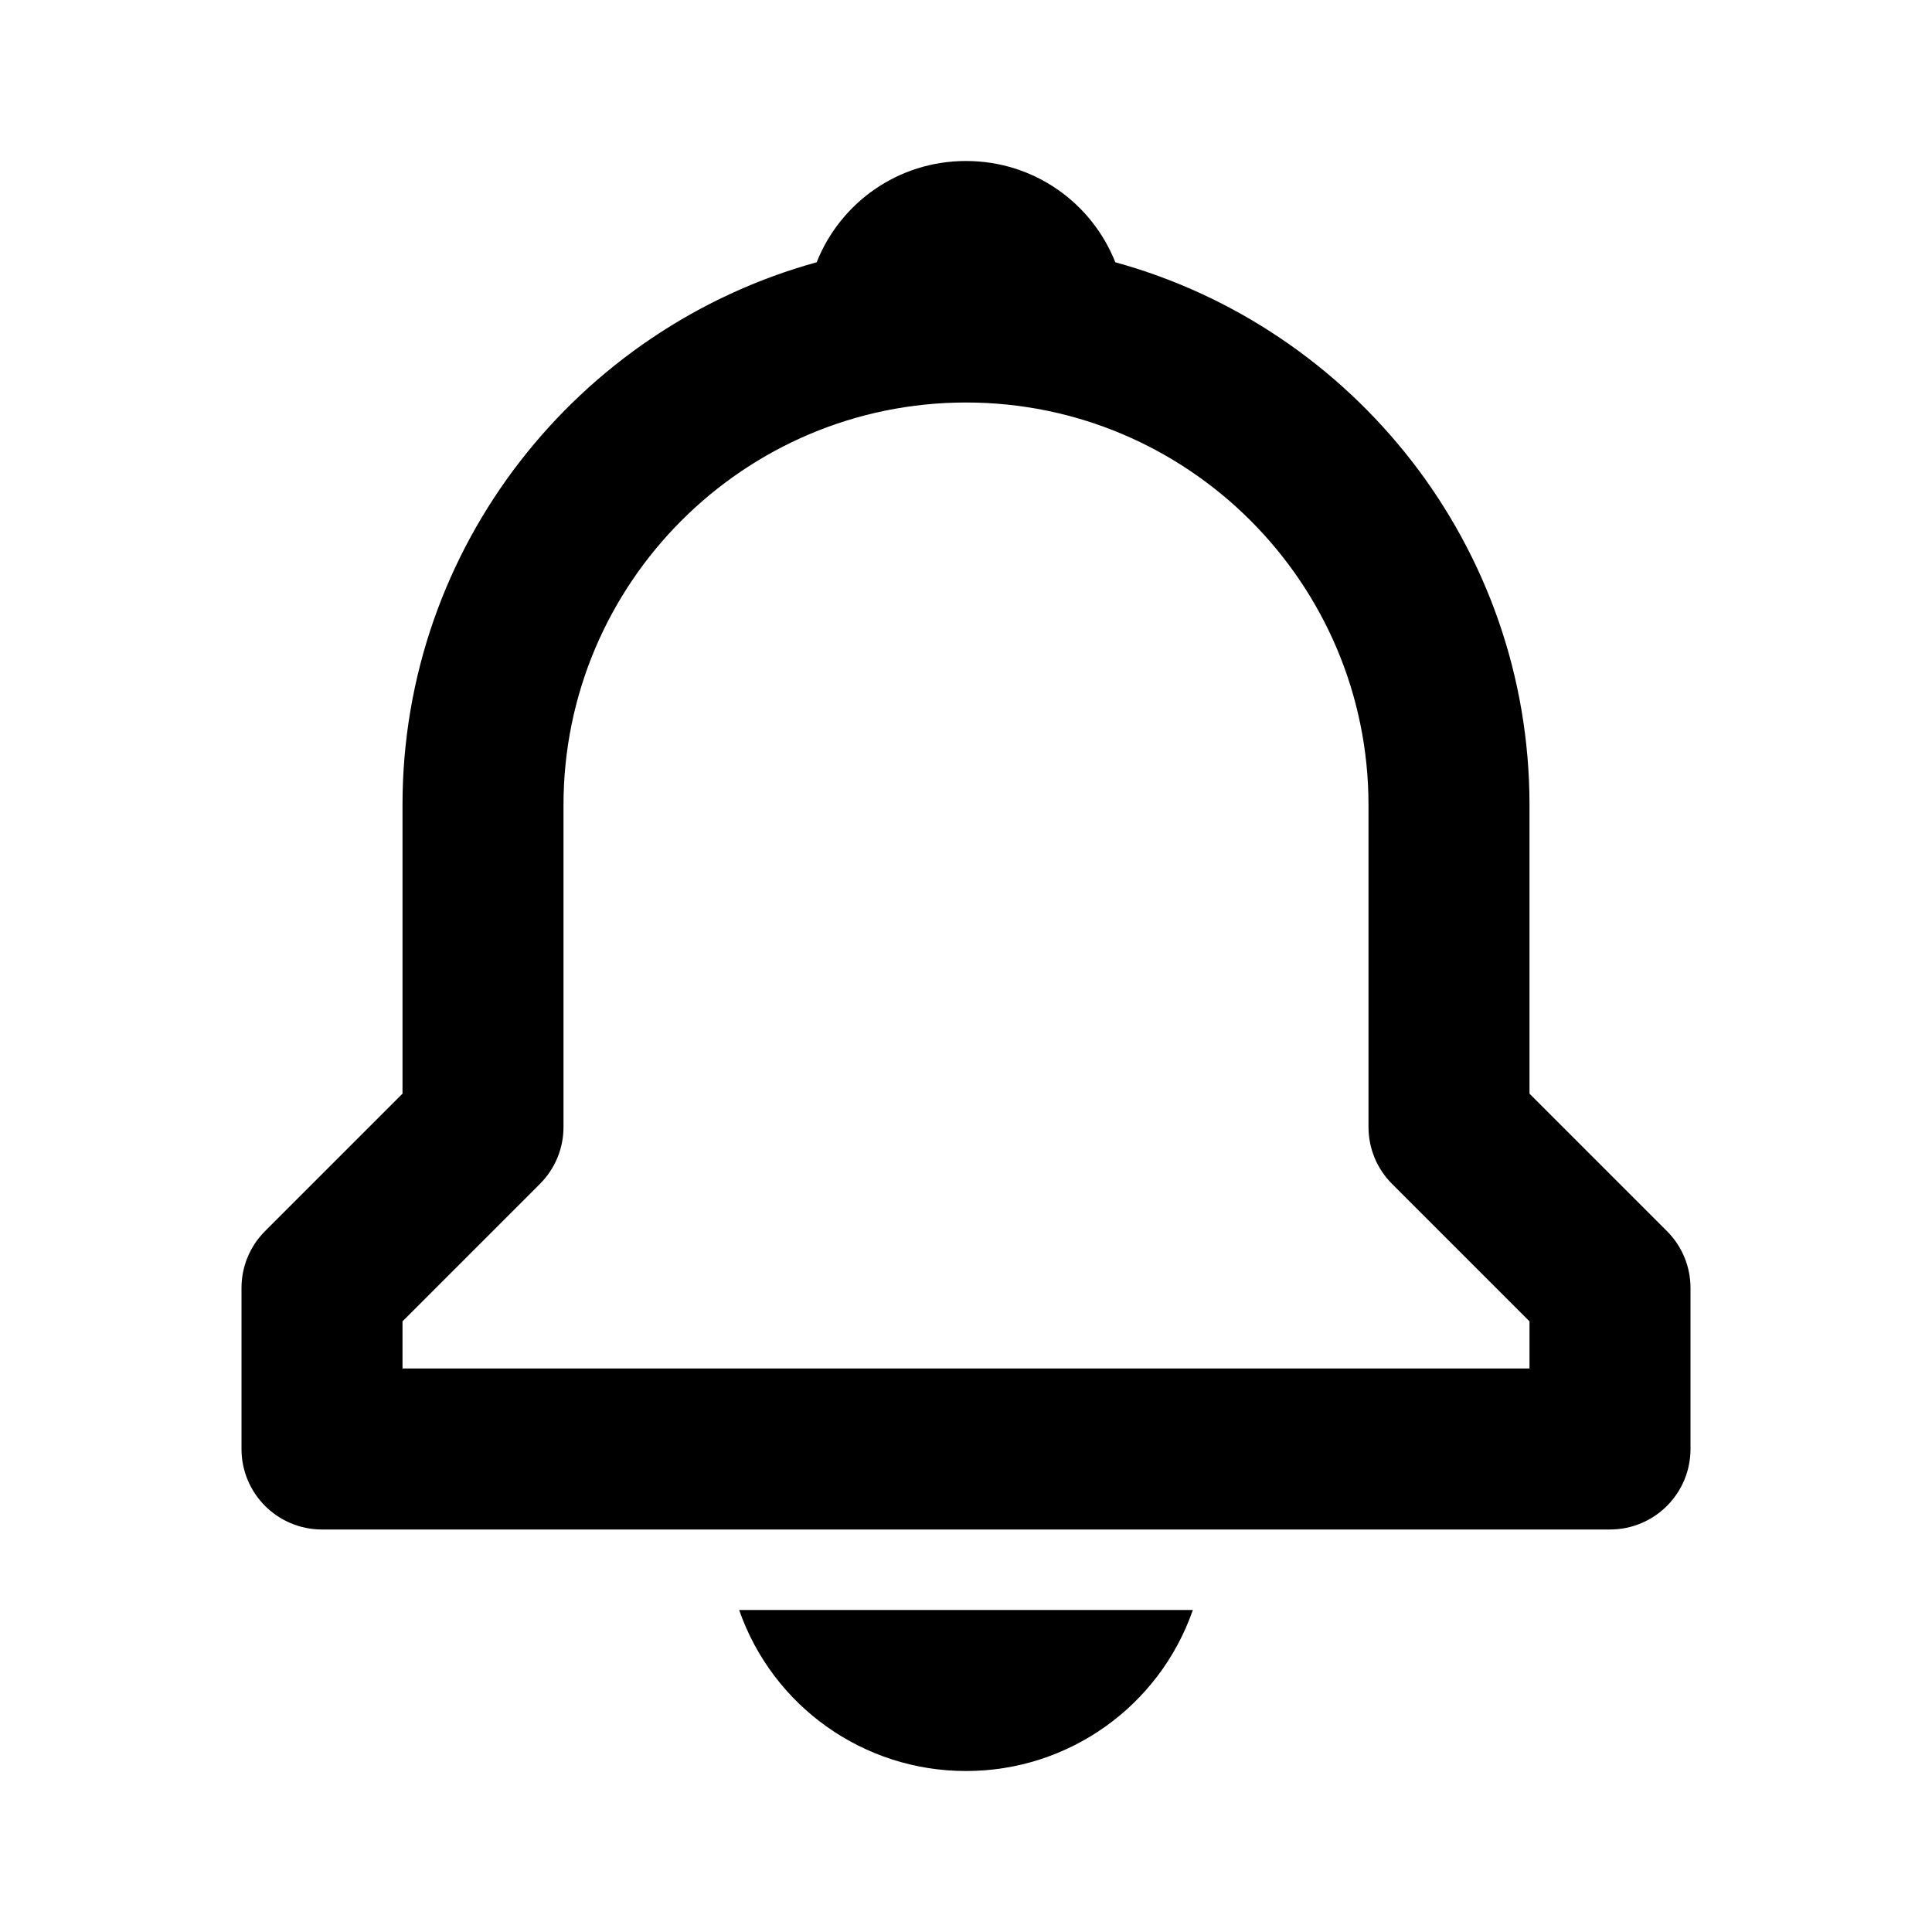
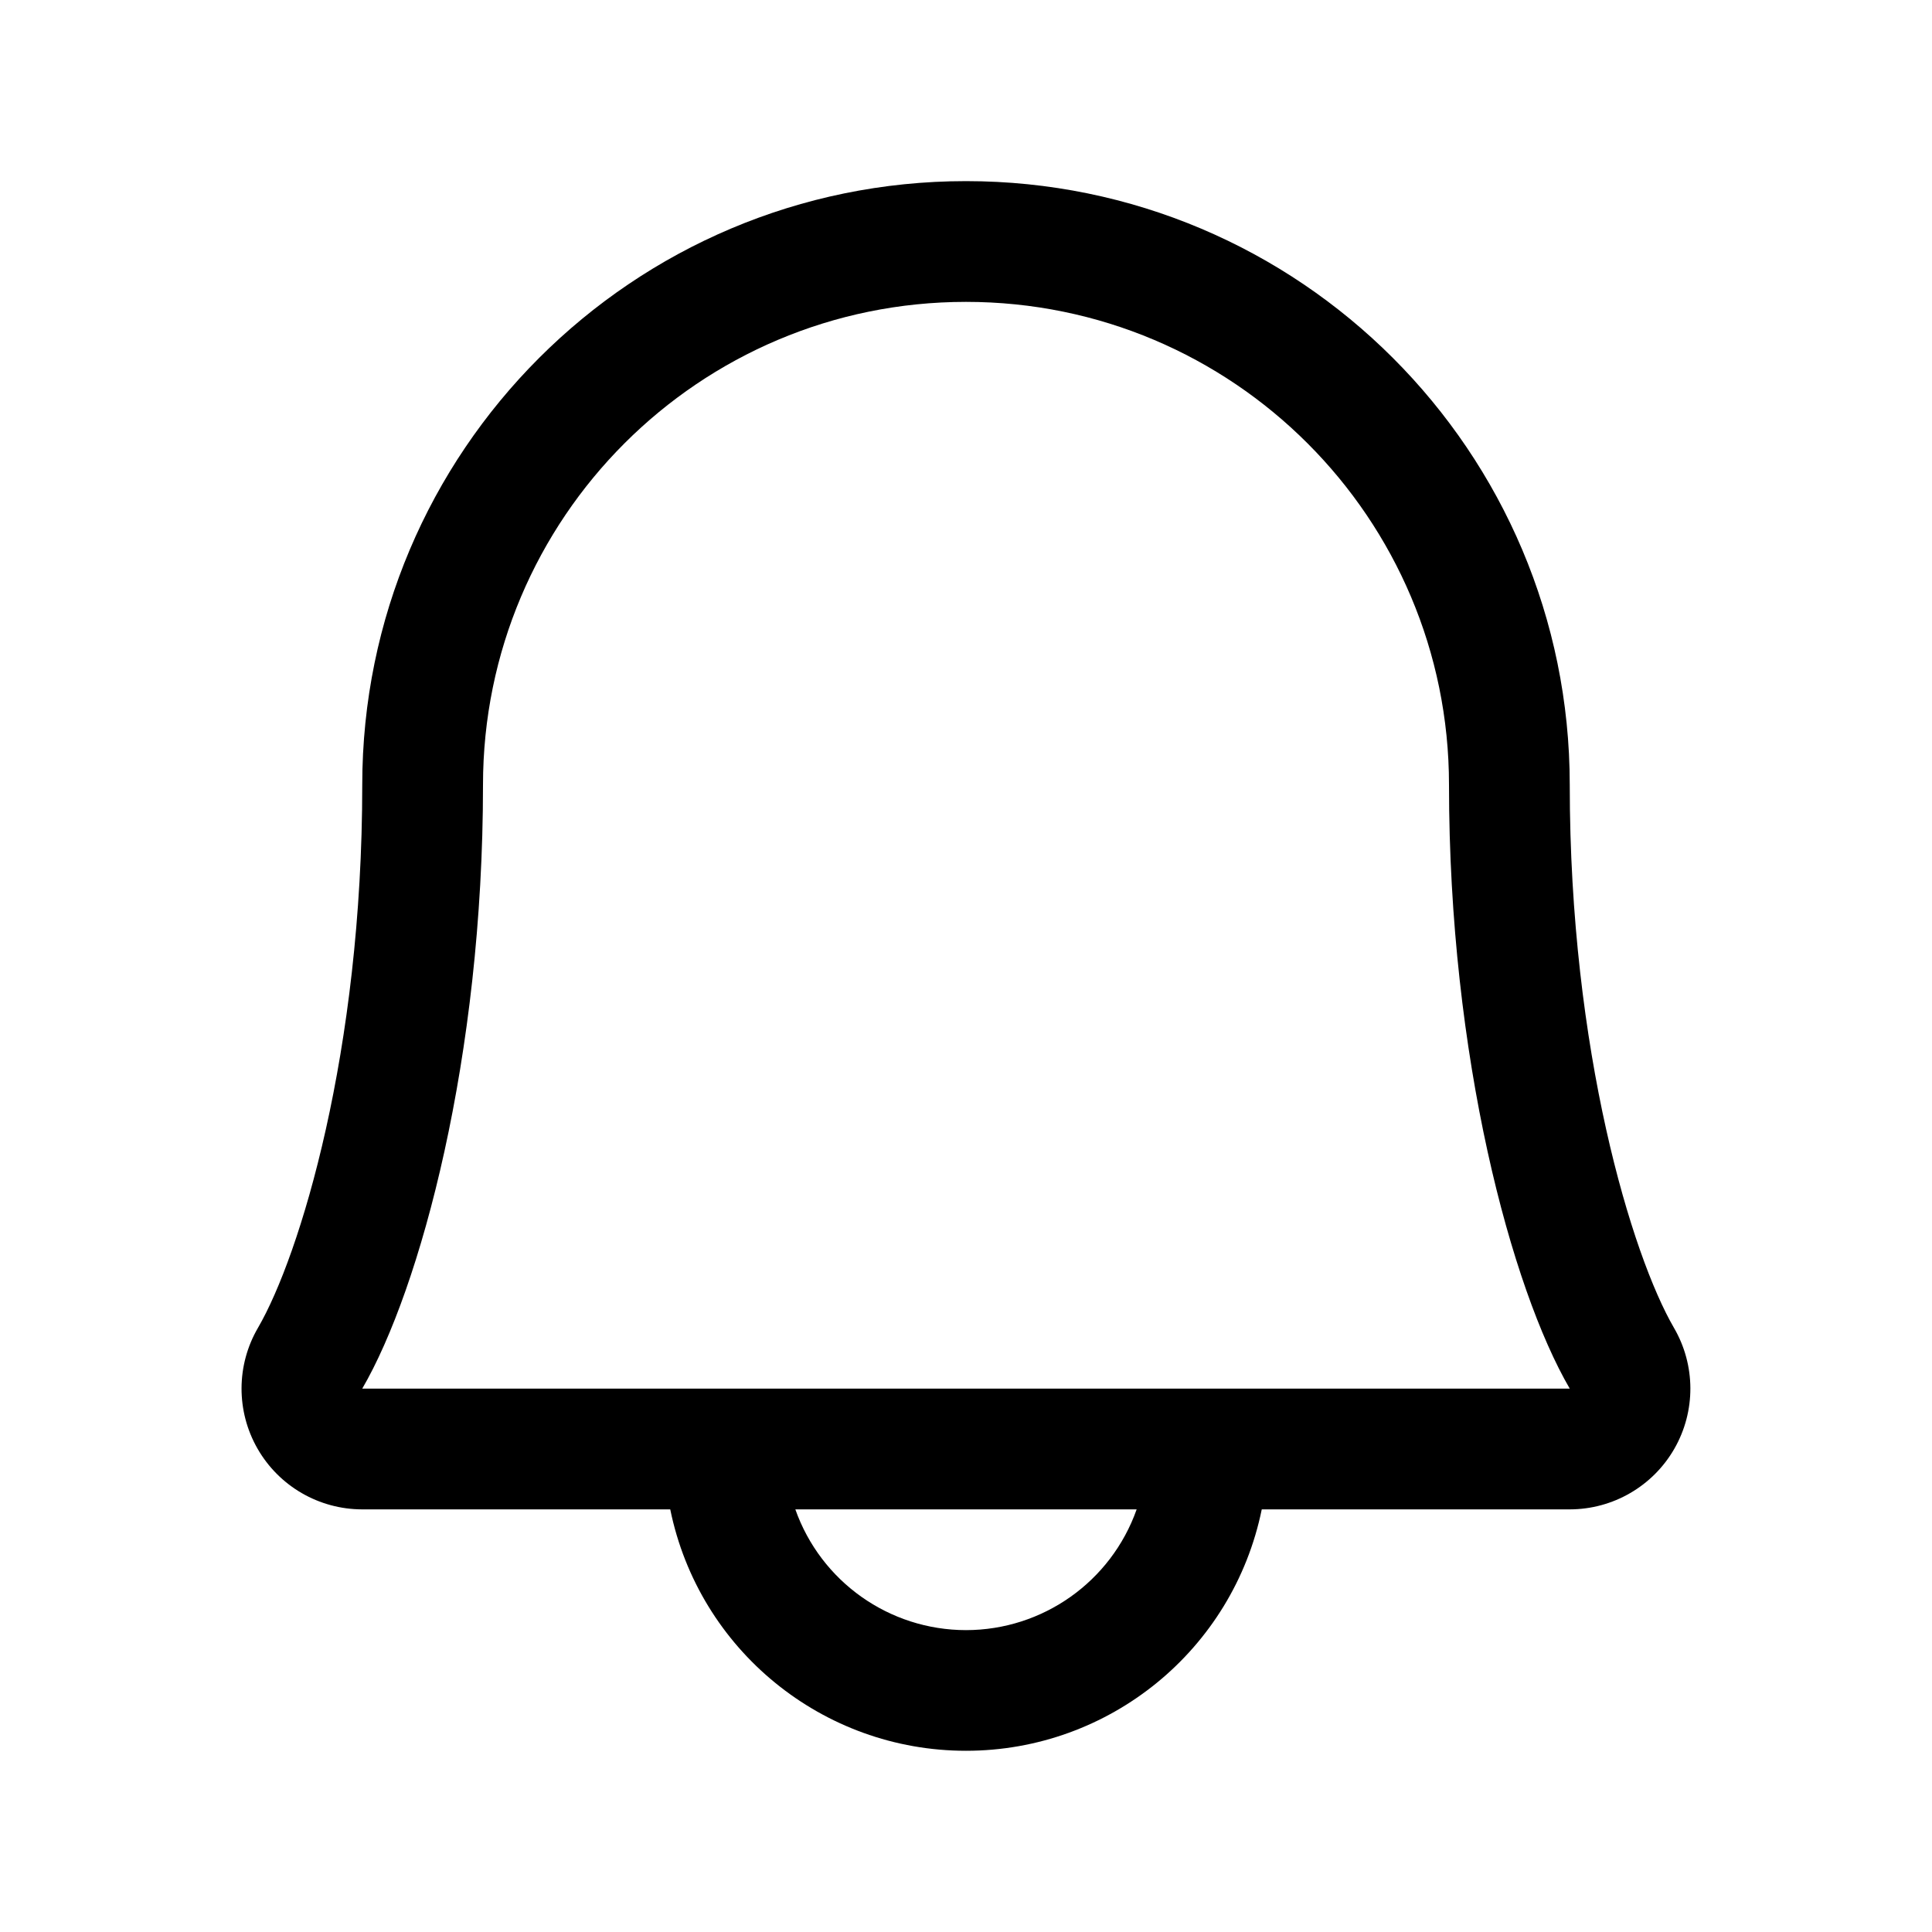
- <svg xmlns="http://www.w3.org/2000/svg" width="24" height="24" viewBox="0 0 24 24">
-   <path d="M19 13.586V10c0-3.217-2.185-5.927-5.145-6.742C13.562 2.52 12.846 2 12 2s-1.562.52-1.855 1.258C7.185 4.074 5 6.783 5 10v3.586l-1.707 1.707A.996.996 0 0 0 3 16v2a1 1 0 0 0 1 1h16a1 1 0 0 0 1-1v-2a.996.996 0 0 0-.293-.707L19 13.586zM19 17H5v-.586l1.707-1.707A.996.996 0 0 0 7 14v-4c0-2.757 2.243-5 5-5s5 2.243 5 5v4c0 .266.105.52.293.707L19 16.414V17zm-7 5a2.98 2.98 0 0 0 2.818-2H9.182A2.98 2.98 0 0 0 12 22z" />
+ <svg xmlns="http://www.w3.org/2000/svg" width="24" height="24">
+   <path d="M20.794 16.494c-.52-.896-1.294-3.432-1.294-6.744a7.5 7.5 0 0 0-15 0c0 3.313-.774 5.848-1.295 6.744A1.5 1.5 0 0 0 4.5 18.75h3.826a3.75 3.75 0 0 0 7.348 0H19.5a1.5 1.5 0 0 0 1.294-2.256ZM12 20.25a2.25 2.25 0 0 1-2.12-1.5h4.24a2.25 2.25 0 0 1-2.12 1.5Zm-7.5-3c.722-1.241 1.5-4.117 1.5-7.5a6 6 0 1 1 12 0c0 3.38.776 6.256 1.5 7.5h-15Z" />
</svg>
